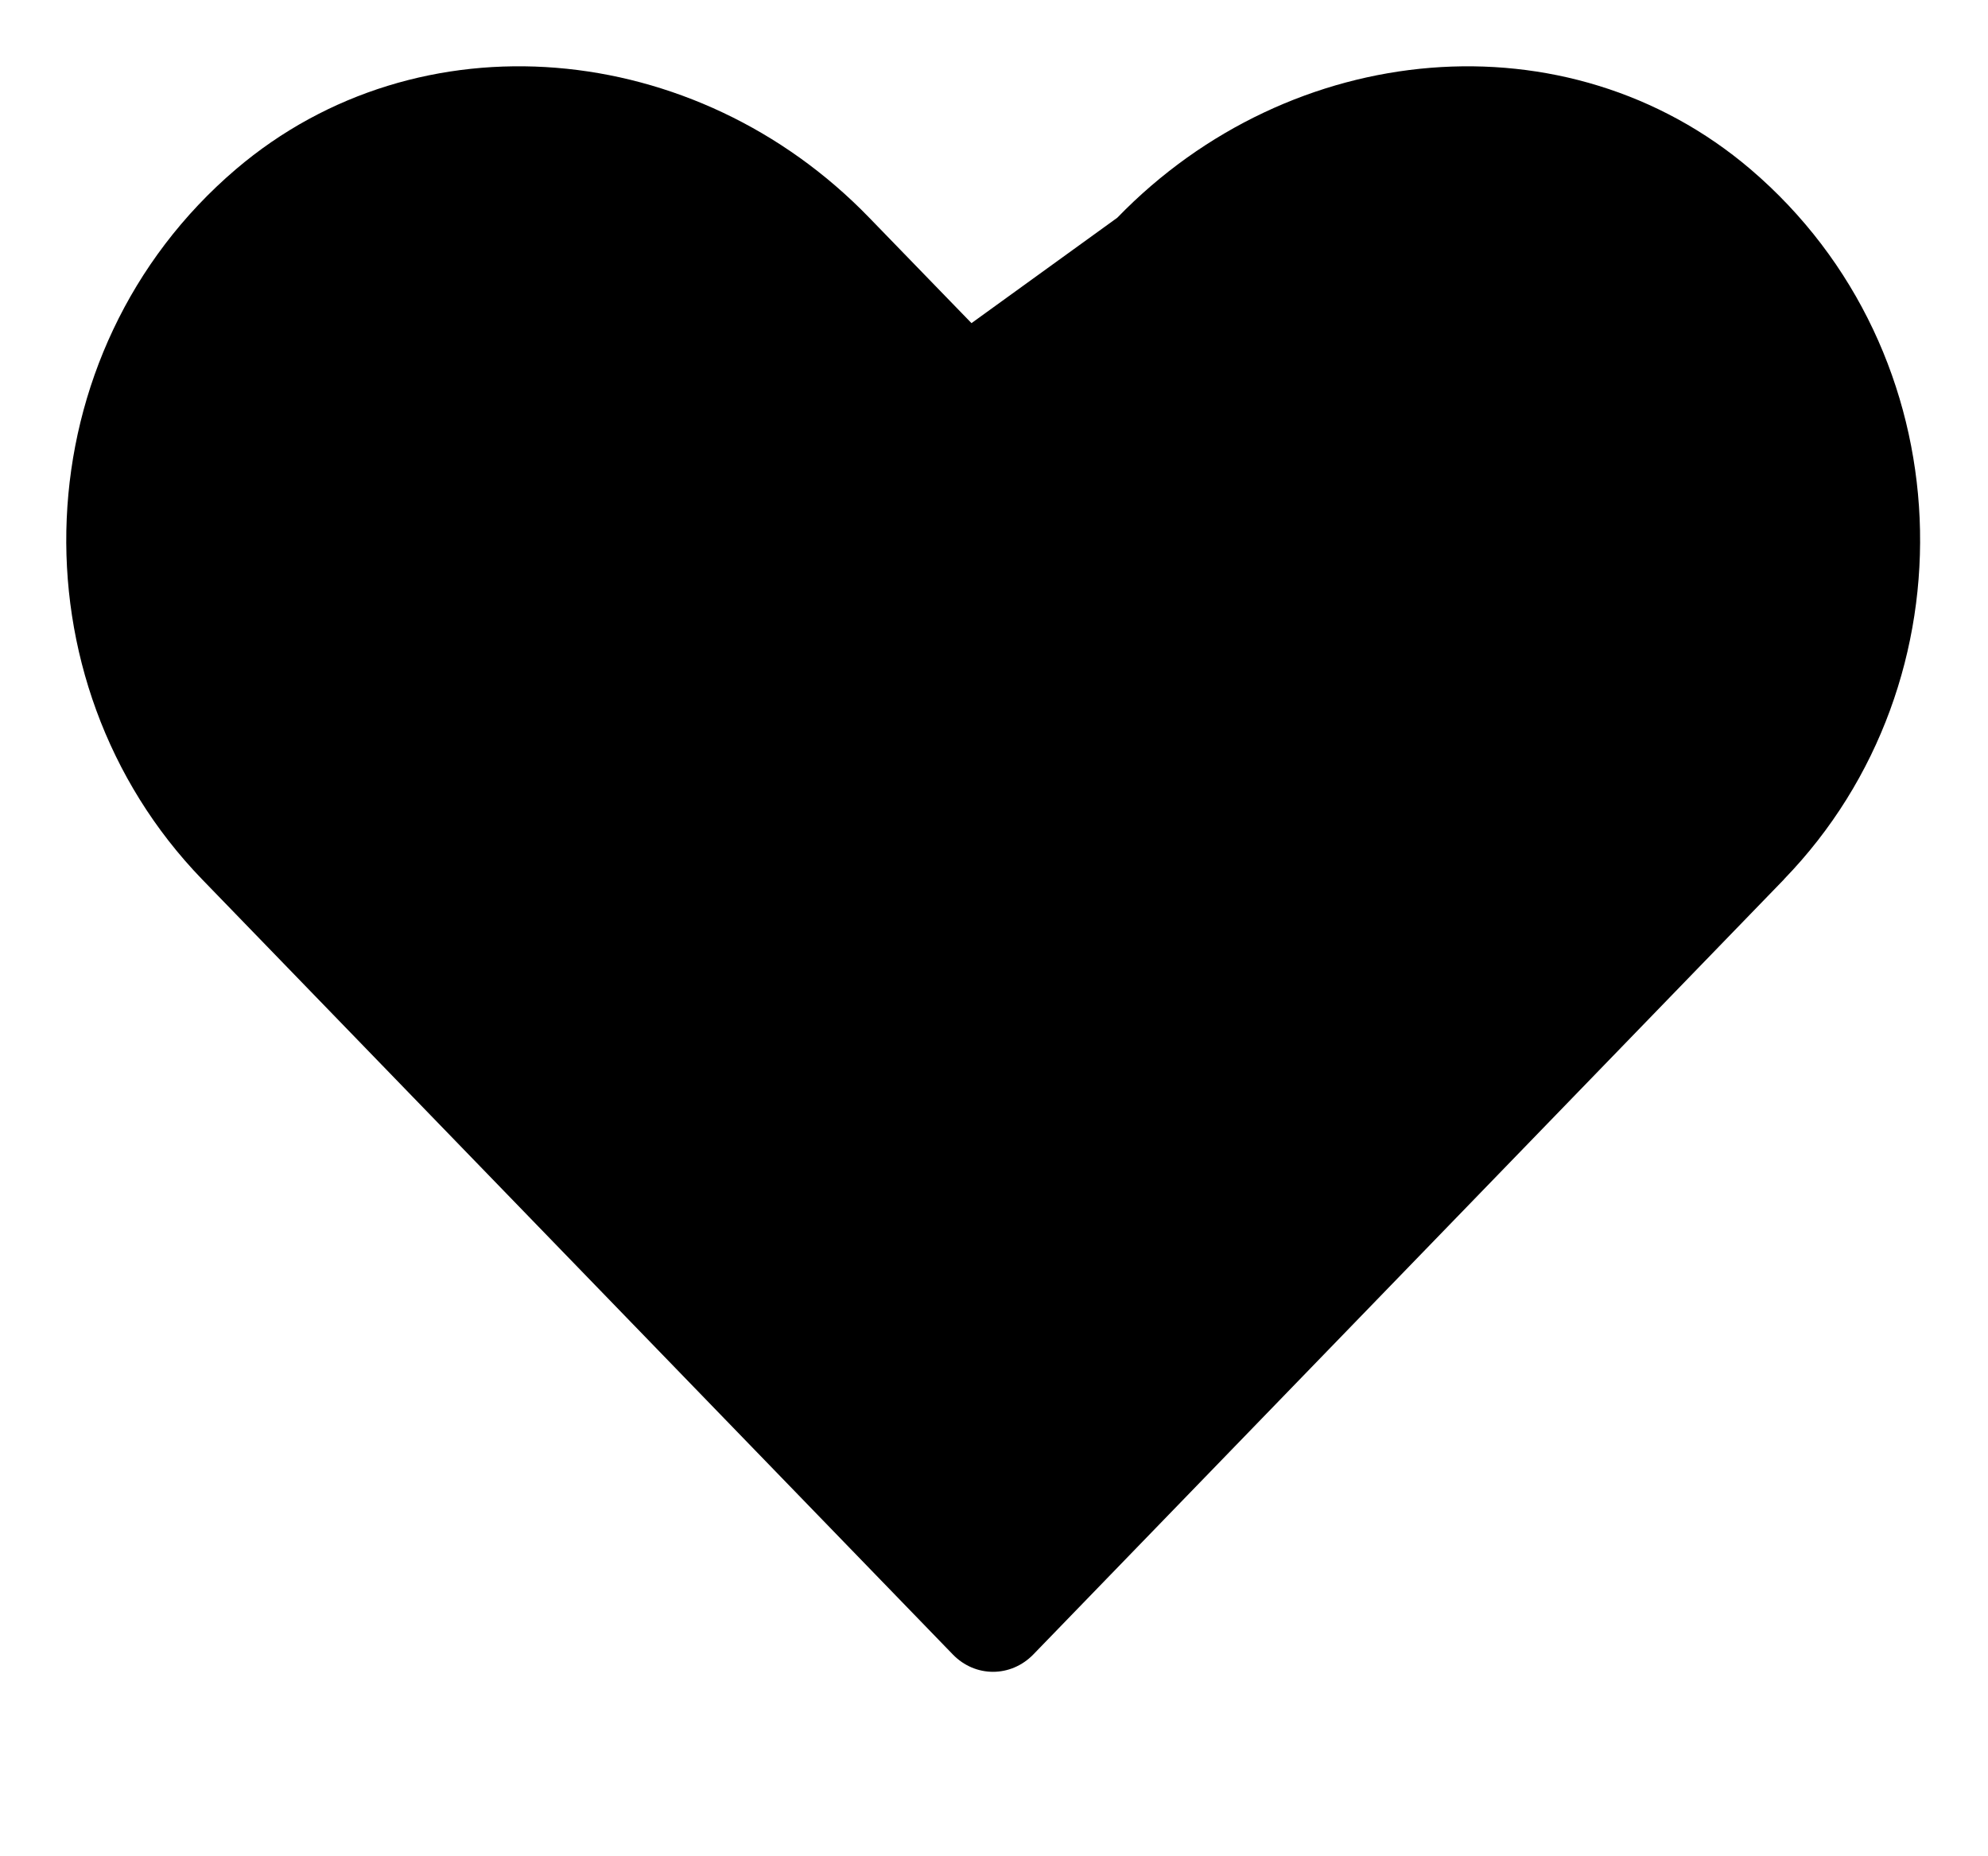
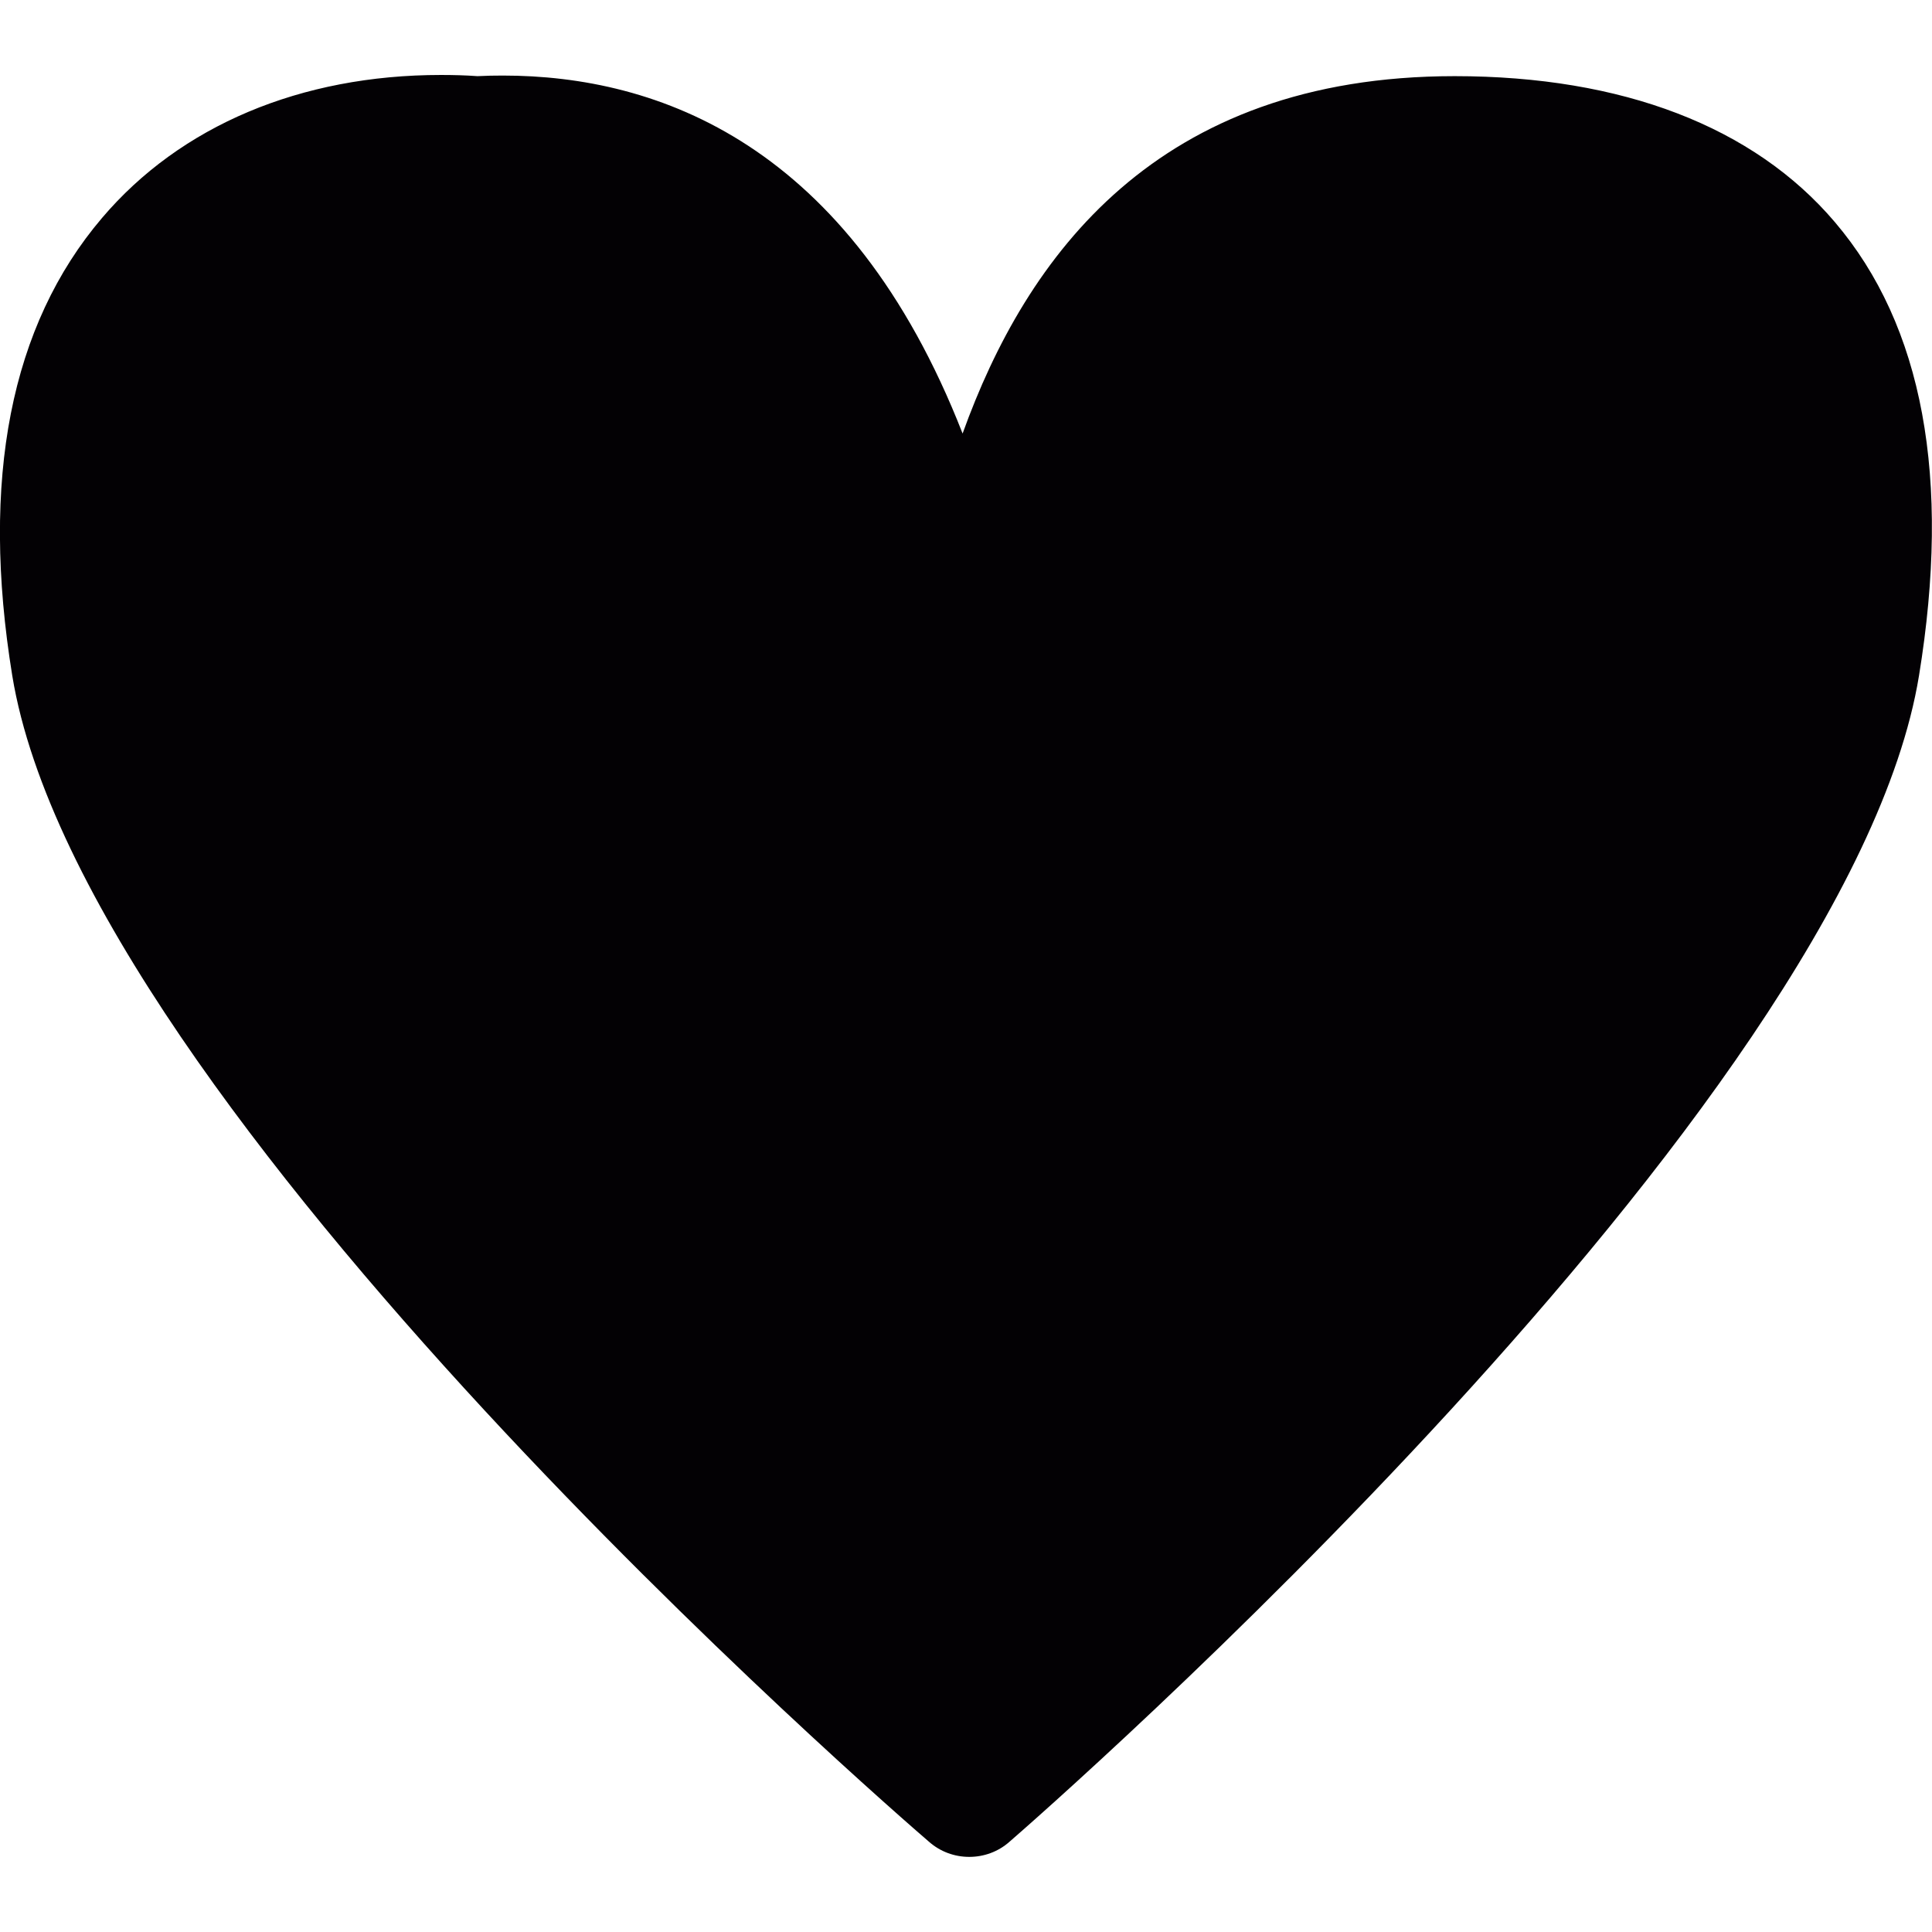
- <svg xmlns="http://www.w3.org/2000/svg" width="15" height="14" viewBox="0 0 15 14">
-   <path d="M8.43 1.643L8.43 1.643L7.853 2.237L7.494 2.607L7.135 2.237L6.559 1.643L6.558 1.642C5.25 0.29 3.16 0.101 1.78 1.277C0.164 2.656 0.077 5.138 1.525 6.635L8.43 1.643ZM8.43 1.643C9.741 0.29 11.828 0.101 13.208 1.277C14.824 2.656 14.911 5.138 13.461 6.634L13.461 6.635L7.797 12.483C7.627 12.658 7.358 12.658 7.189 12.483L1.525 6.635L8.43 1.643Z" />
+ <svg xmlns="http://www.w3.org/2000/svg" version="1.1" id="Capa_1" x="0px" y="0px" viewBox="0 0 13.066 13.066" style="enable-background:new 0 0 13.066 13.066;" xml:space="preserve">
+   <g>
+     <g>
+       <g>
+         <g>
+           <path style="fill:#030104;" d="M6.555,12.558c-0.098,0-0.195-0.034-0.273-0.103c-0.233-0.2-5.718-4.954-6.199-7.885      C-0.133,3.243,0.071,2.201,0.69,1.474C1.22,0.85,2.034,0.507,2.982,0.507c0.082,0,0.165,0.002,0.247,0.008      c0.058-0.003,0.115-0.004,0.172-0.004c1.048,0,2.343,0.461,3.109,2.421c0.43-1.196,1.311-2.417,3.328-2.417      c1.135,0,2.023,0.342,2.571,0.987c0.597,0.701,0.787,1.733,0.569,3.068c-0.479,2.929-5.918,7.684-6.149,7.884      C6.751,12.524,6.653,12.558,6.555,12.558z" />
+         </g>
+       </g>
+     </g>
+   </g>
+   <g>
+ </g>
+   <g>
+ </g>
+   <g>
+ </g>
+   <g>
+ </g>
+   <g>
+ </g>
+   <g>
+ </g>
+   <g>
+ </g>
+   <g>
+ </g>
+   <g>
+ </g>
+   <g>
+ </g>
+   <g>
+ </g>
+   <g>
+ </g>
+   <g>
+ </g>
+   <g>
+ </g>
+   <g>
+ </g>
</svg>
